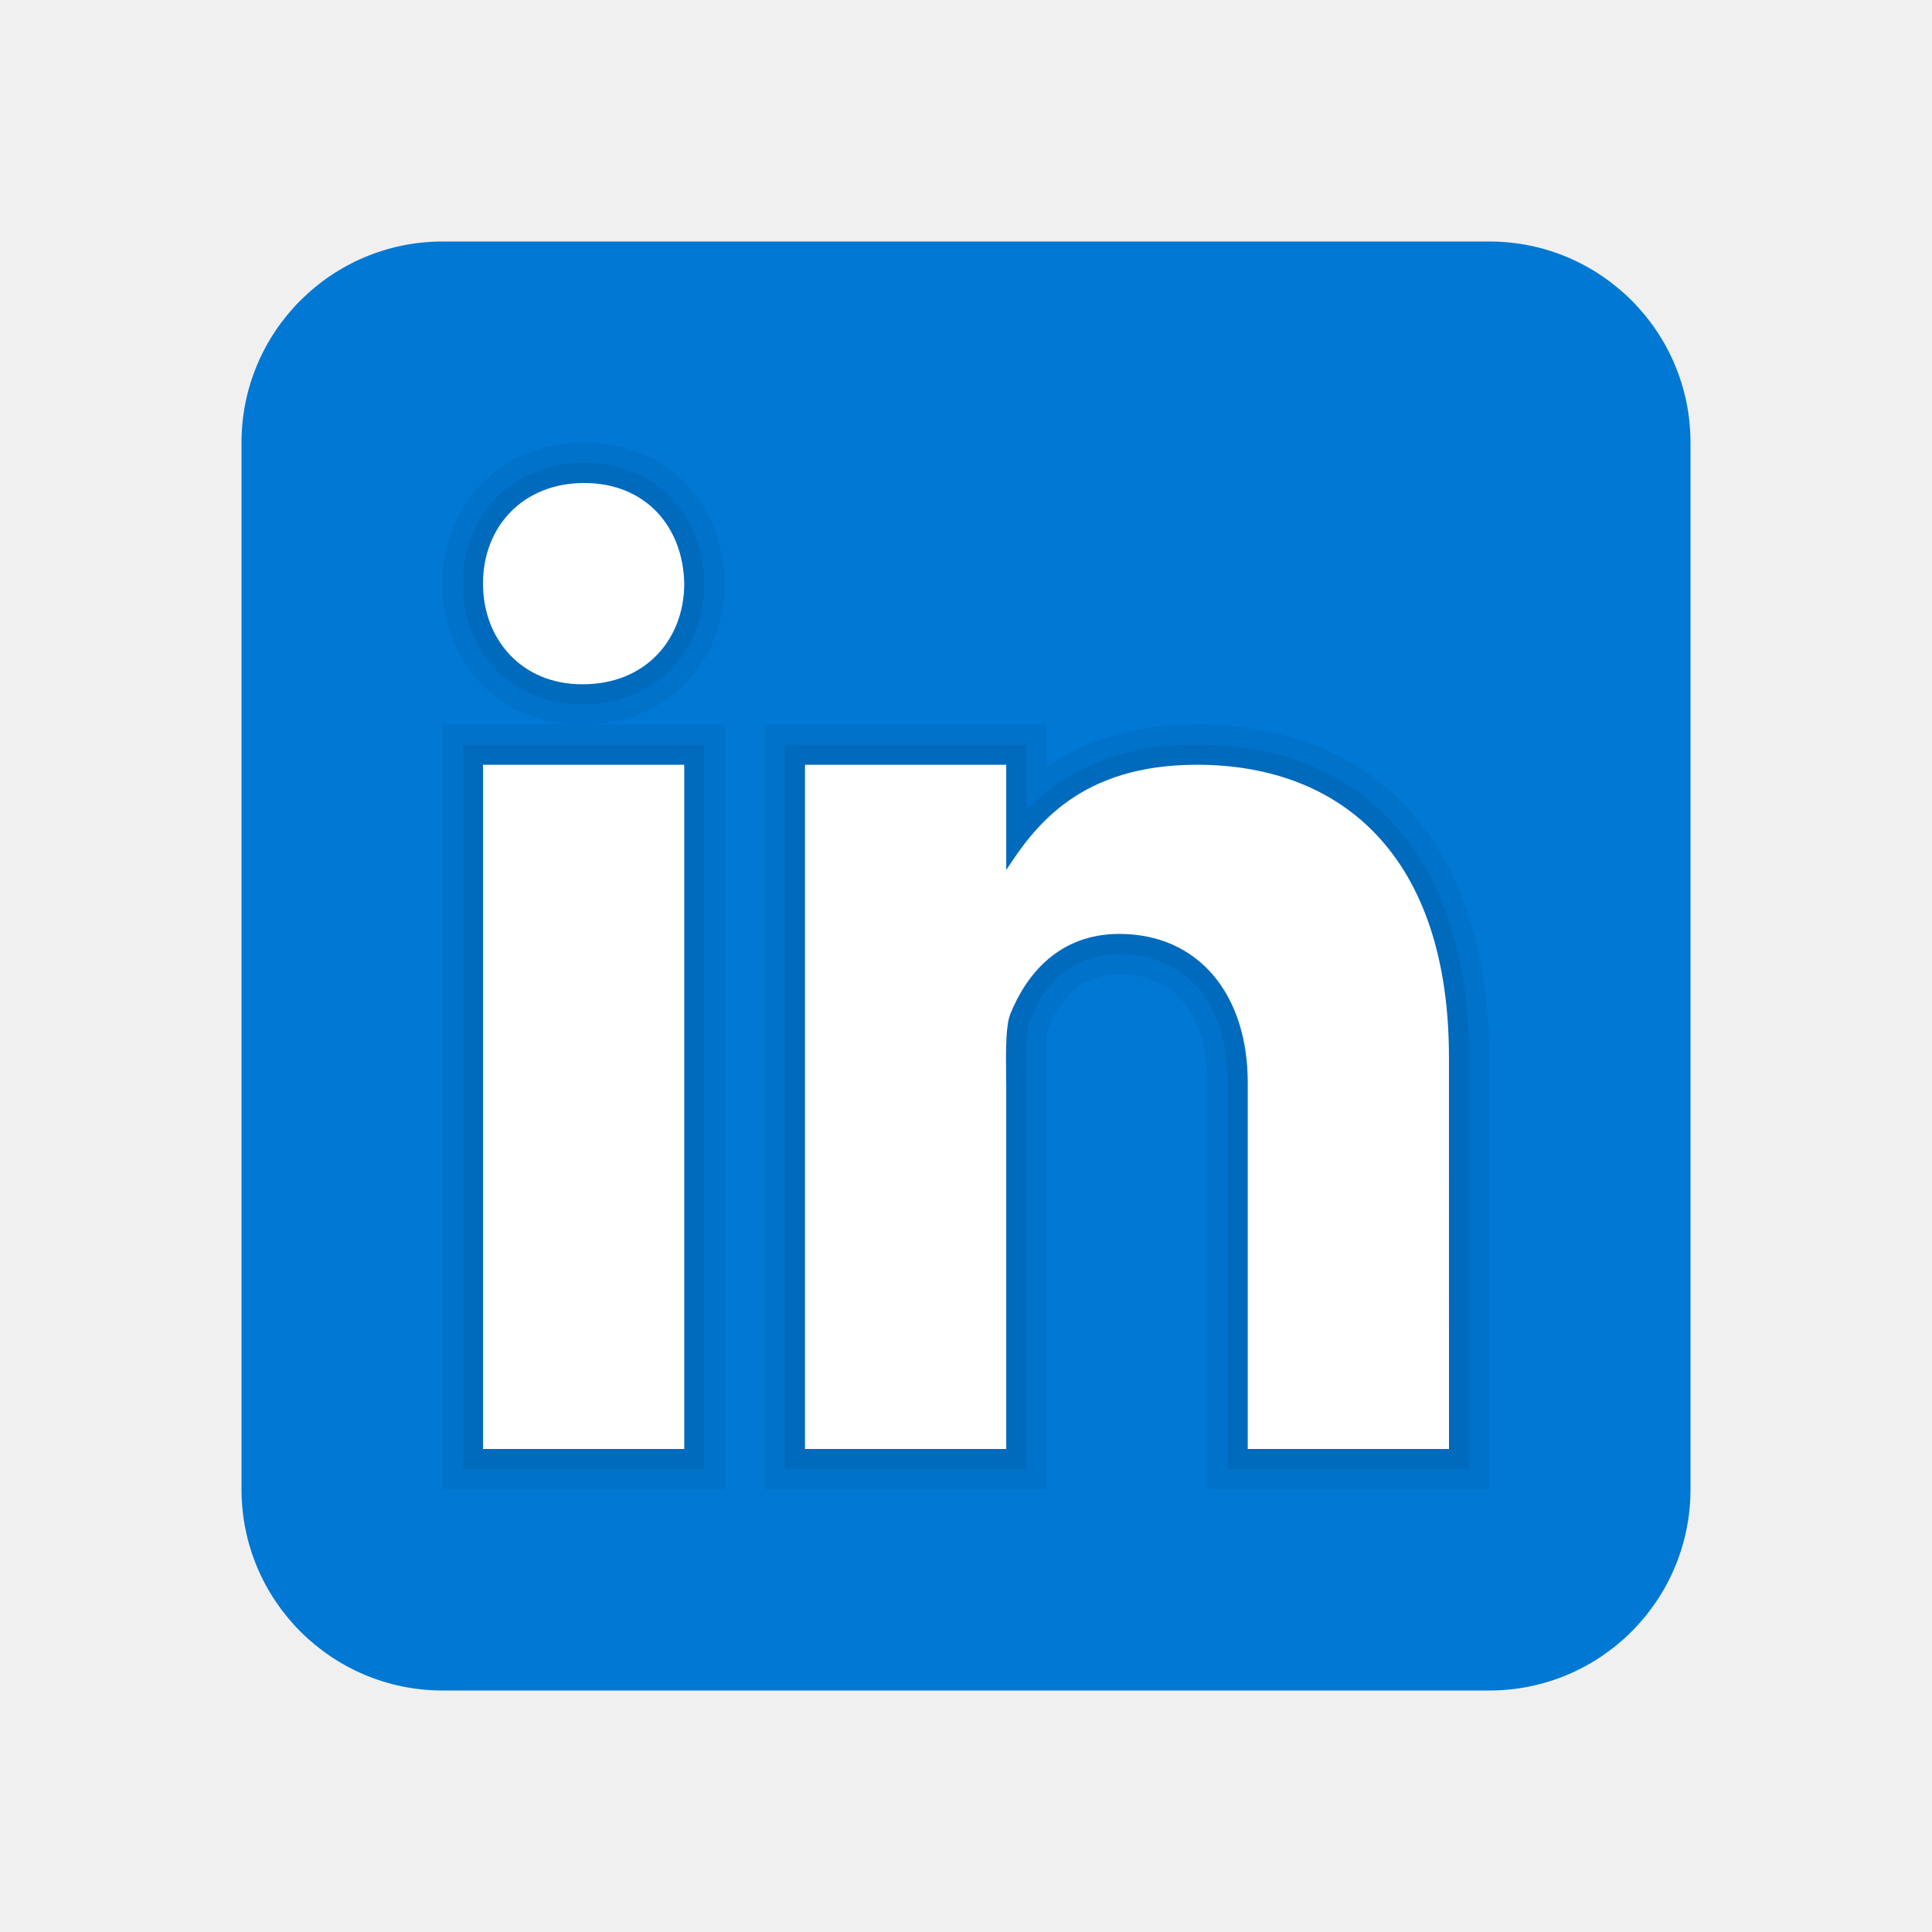
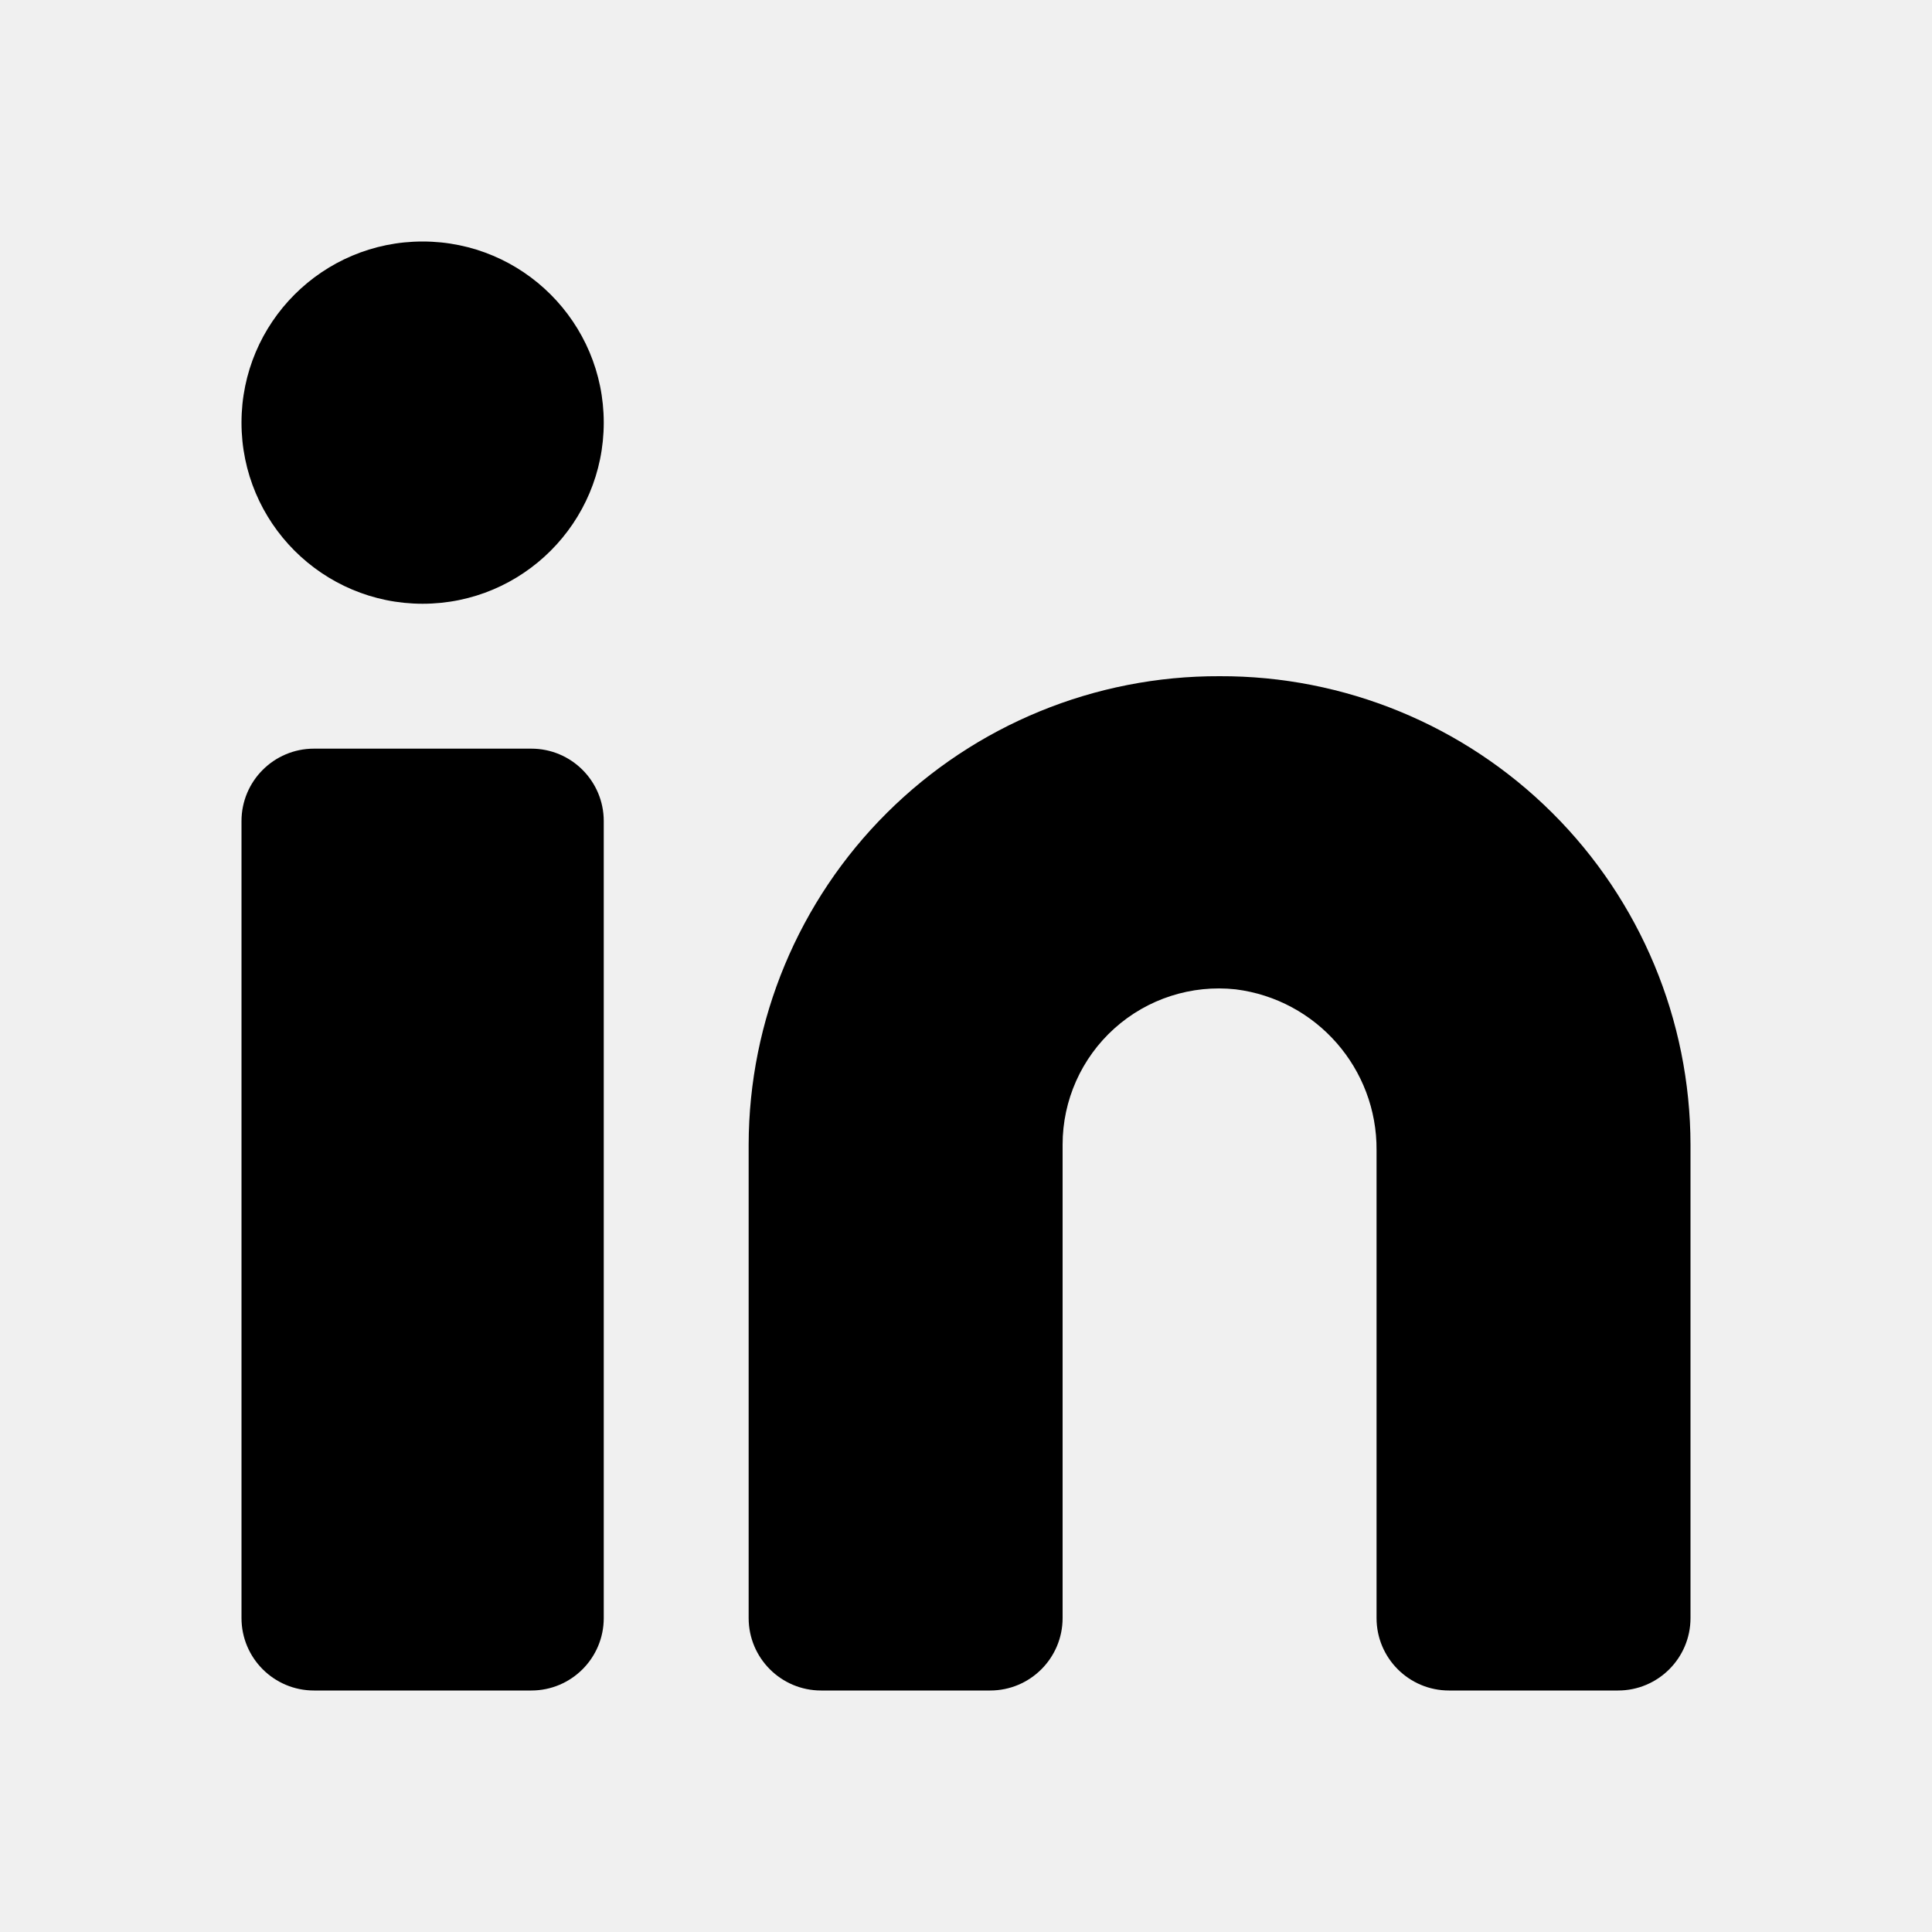
- <svg xmlns="http://www.w3.org/2000/svg" viewBox="0 0 48 48" width="240px" height="240px">
-   <path fill="#0078d4" d="M42,37c0,2.762-2.238,5-5,5H11c-2.761,0-5-2.238-5-5V11c0-2.762,2.239-5,5-5h26c2.762,0,5,2.238,5,5 V37z" />
-   <path d="M30,37V26.901c0-1.689-0.819-2.698-2.192-2.698c-0.815,0-1.414,0.459-1.779,1.364 c-0.017,0.064-0.041,0.325-0.031,1.114L26,37h-7V18h7v1.061C27.022,18.356,28.275,18,29.738,18c4.547,0,7.261,3.093,7.261,8.274 L37,37H30z M11,37V18h3.457C12.454,18,11,16.528,11,14.499C11,12.472,12.478,11,14.514,11c2.012,0,3.445,1.431,3.486,3.479 C18,16.523,16.521,18,14.485,18H18v19H11z" opacity=".05" />
-   <path d="M30.5,36.5v-9.599c0-1.973-1.031-3.198-2.692-3.198c-1.295,0-1.935,0.912-2.243,1.677 c-0.082,0.199-0.071,0.989-0.067,1.326L25.5,36.5h-6v-18h6v1.638c0.795-0.823,2.075-1.638,4.238-1.638 c4.233,0,6.761,2.906,6.761,7.774L36.5,36.5H30.5z M11.5,36.5v-18h6v18H11.5z M14.457,17.5c-1.713,0-2.957-1.262-2.957-3.001 c0-1.738,1.268-2.999,3.014-2.999c1.724,0,2.951,1.229,2.986,2.989c0,1.749-1.268,3.011-3.015,3.011H14.457z" opacity=".07" />
-   <path fill="#fff" d="M12,19h5v17h-5V19z M14.485,17h-0.028C12.965,17,12,15.888,12,14.499C12,13.08,12.995,12,14.514,12 c1.521,0,2.458,1.08,2.486,2.499C17,15.887,16.035,17,14.485,17z M36,36h-5v-9.099c0-2.198-1.225-3.698-3.192-3.698 c-1.501,0-2.313,1.012-2.707,1.99C24.957,25.543,25,26.511,25,27v9h-5V19h5v2.616C25.721,20.5,26.85,19,29.738,19 c3.578,0,6.261,2.25,6.261,7.274L36,36L36,36z" />
+ <svg xmlns="http://www.w3.org/2000/svg" viewBox="0 0 24 24">
+   <g data-name="Layer 2">
+     <g data-name="linkedin">
+       <rect width="24" height="24" transform="rotate(180 12 12)" opacity="0" />
+       <path d="M15.15 8.4a5.83 5.83 0 0 0-5.85 5.82v5.88a.9.9 0 0 0 .9.9h2.1a.9.9 0 0 0 .9-.9v-5.88a1.94 1.94 0 0 1 2.15-1.93 2 2 0 0 1 1.75 2v5.81a.9.9 0 0 0 .9.9h2.1a.9.9 0 0 0 .9-.9v-5.88a5.83 5.83 0 0 0-5.85-5.82z" />
+       <rect x="3" y="9.3" width="4.5" height="11.7" rx=".9" ry=".9" />
+       <circle cx="5.25" cy="5.25" r="2.25" />
+     </g>
+   </g>
</svg>
